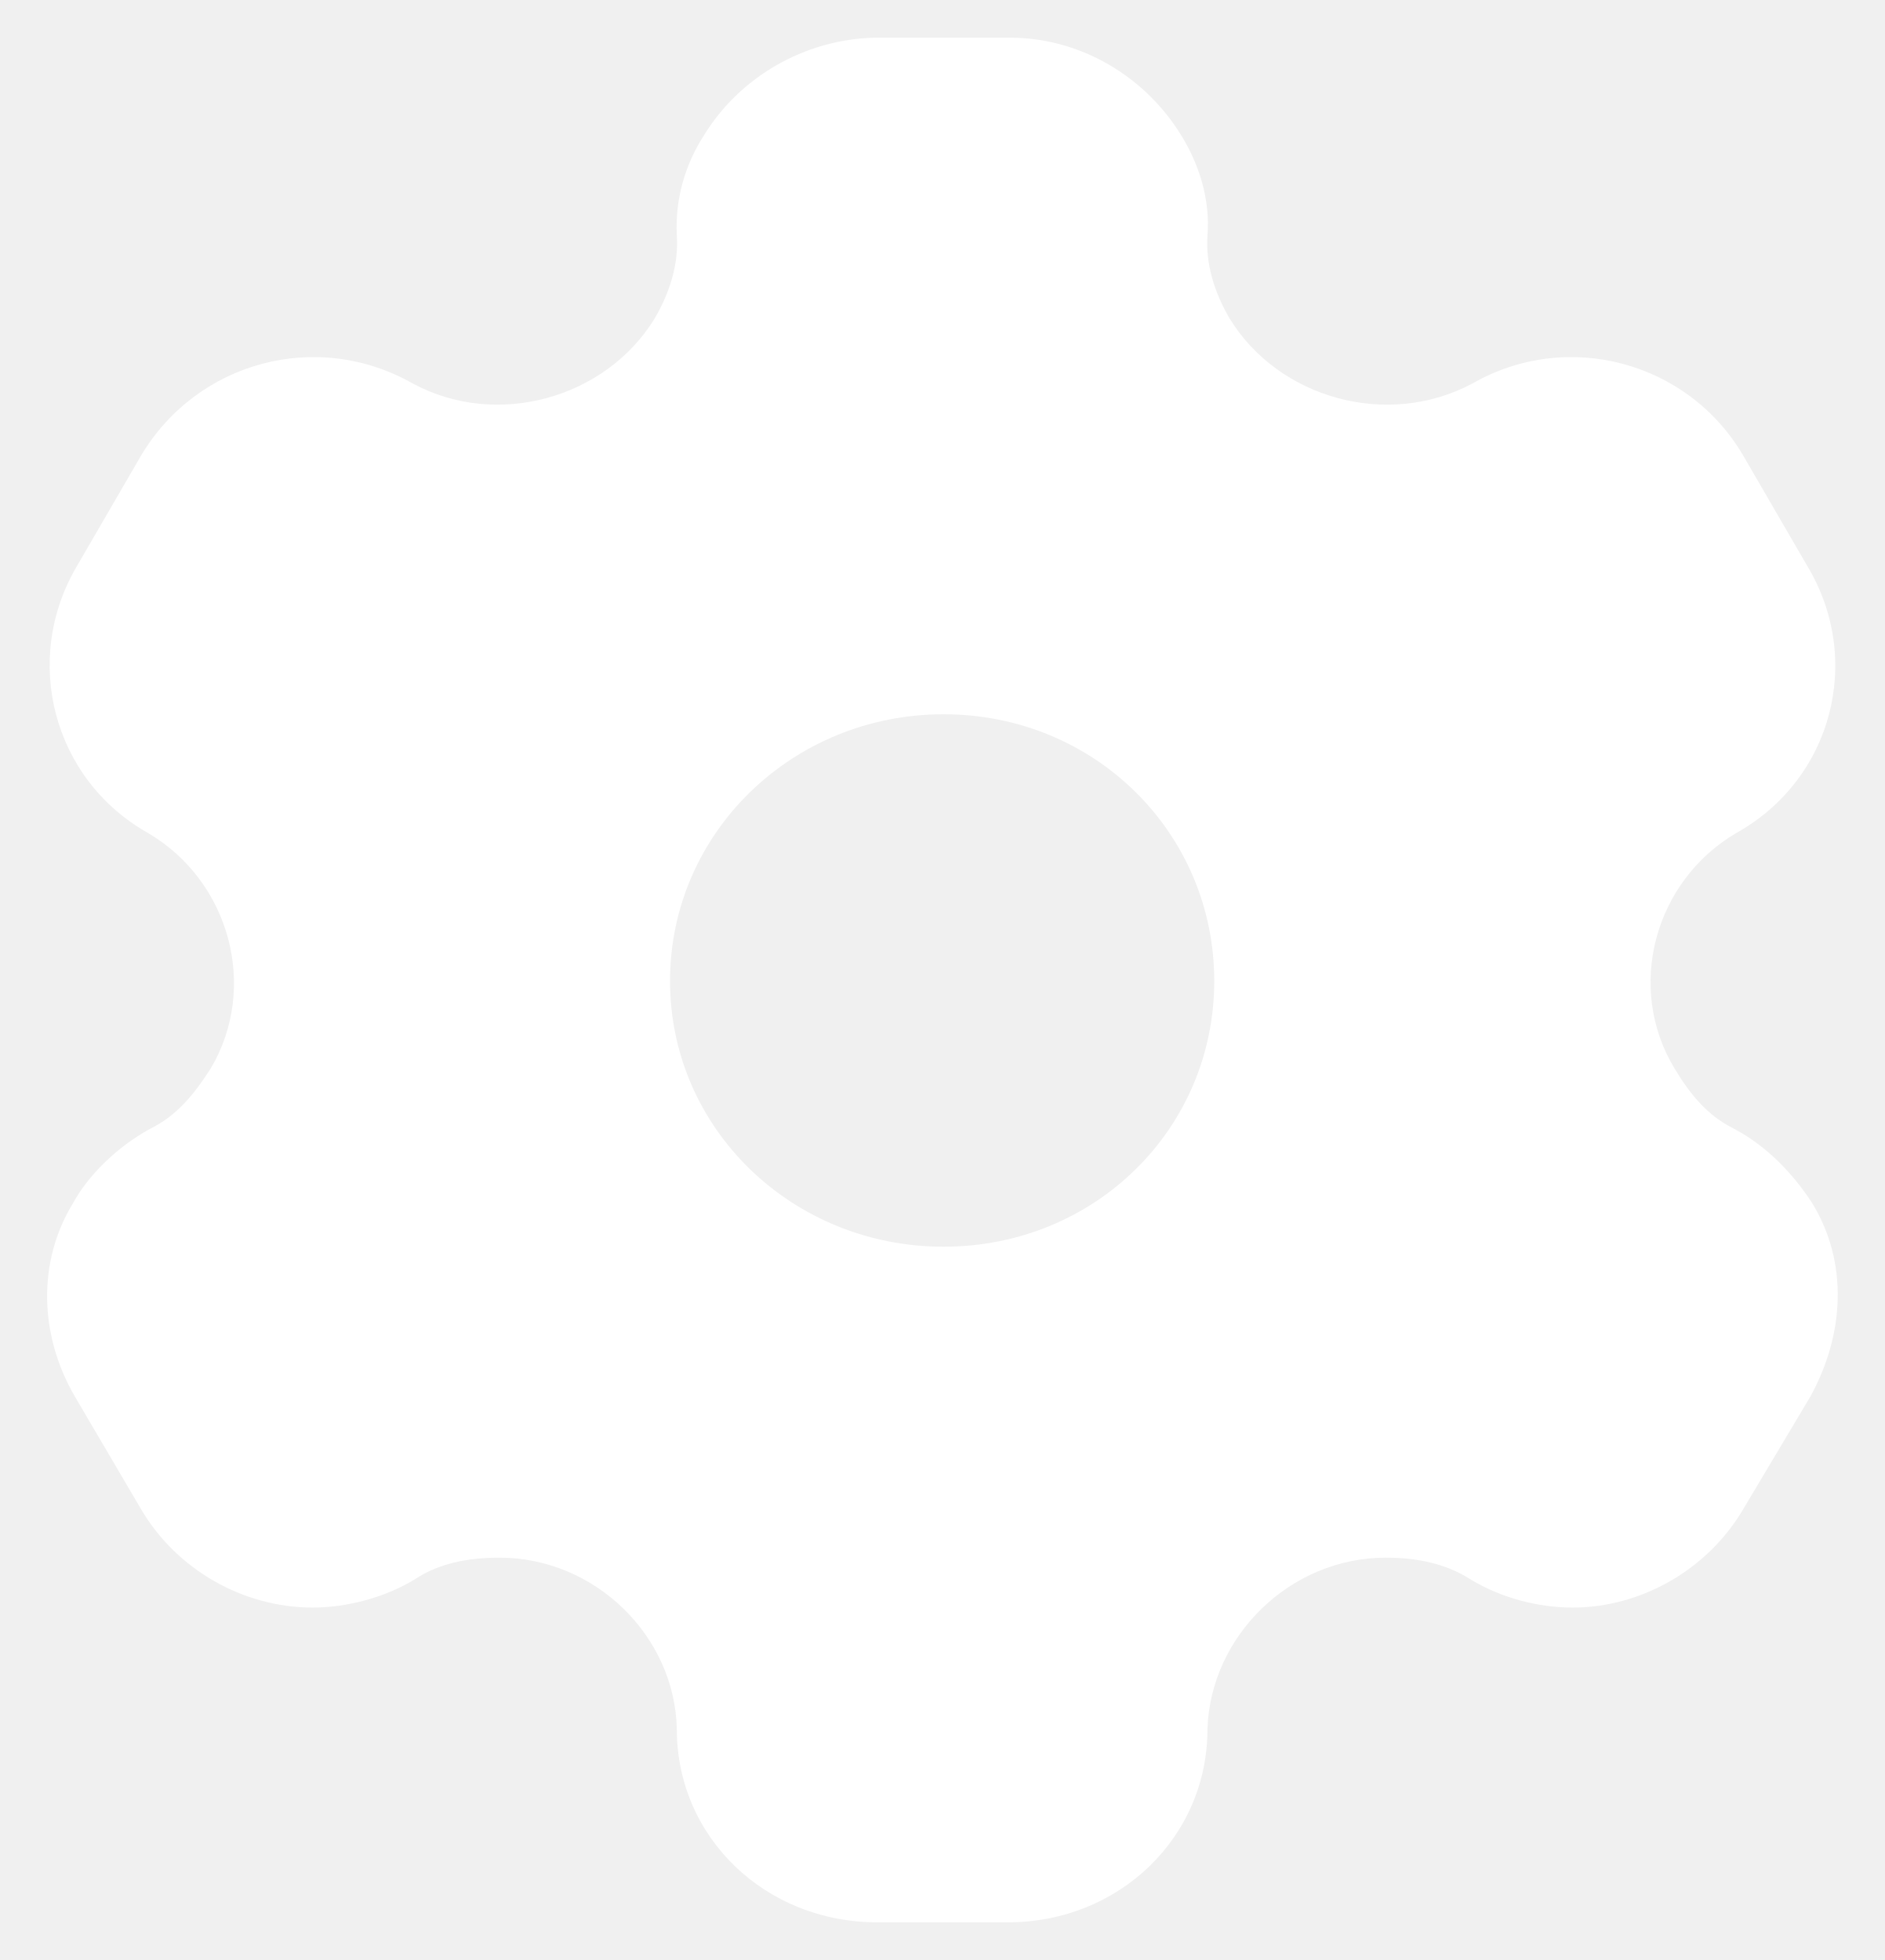
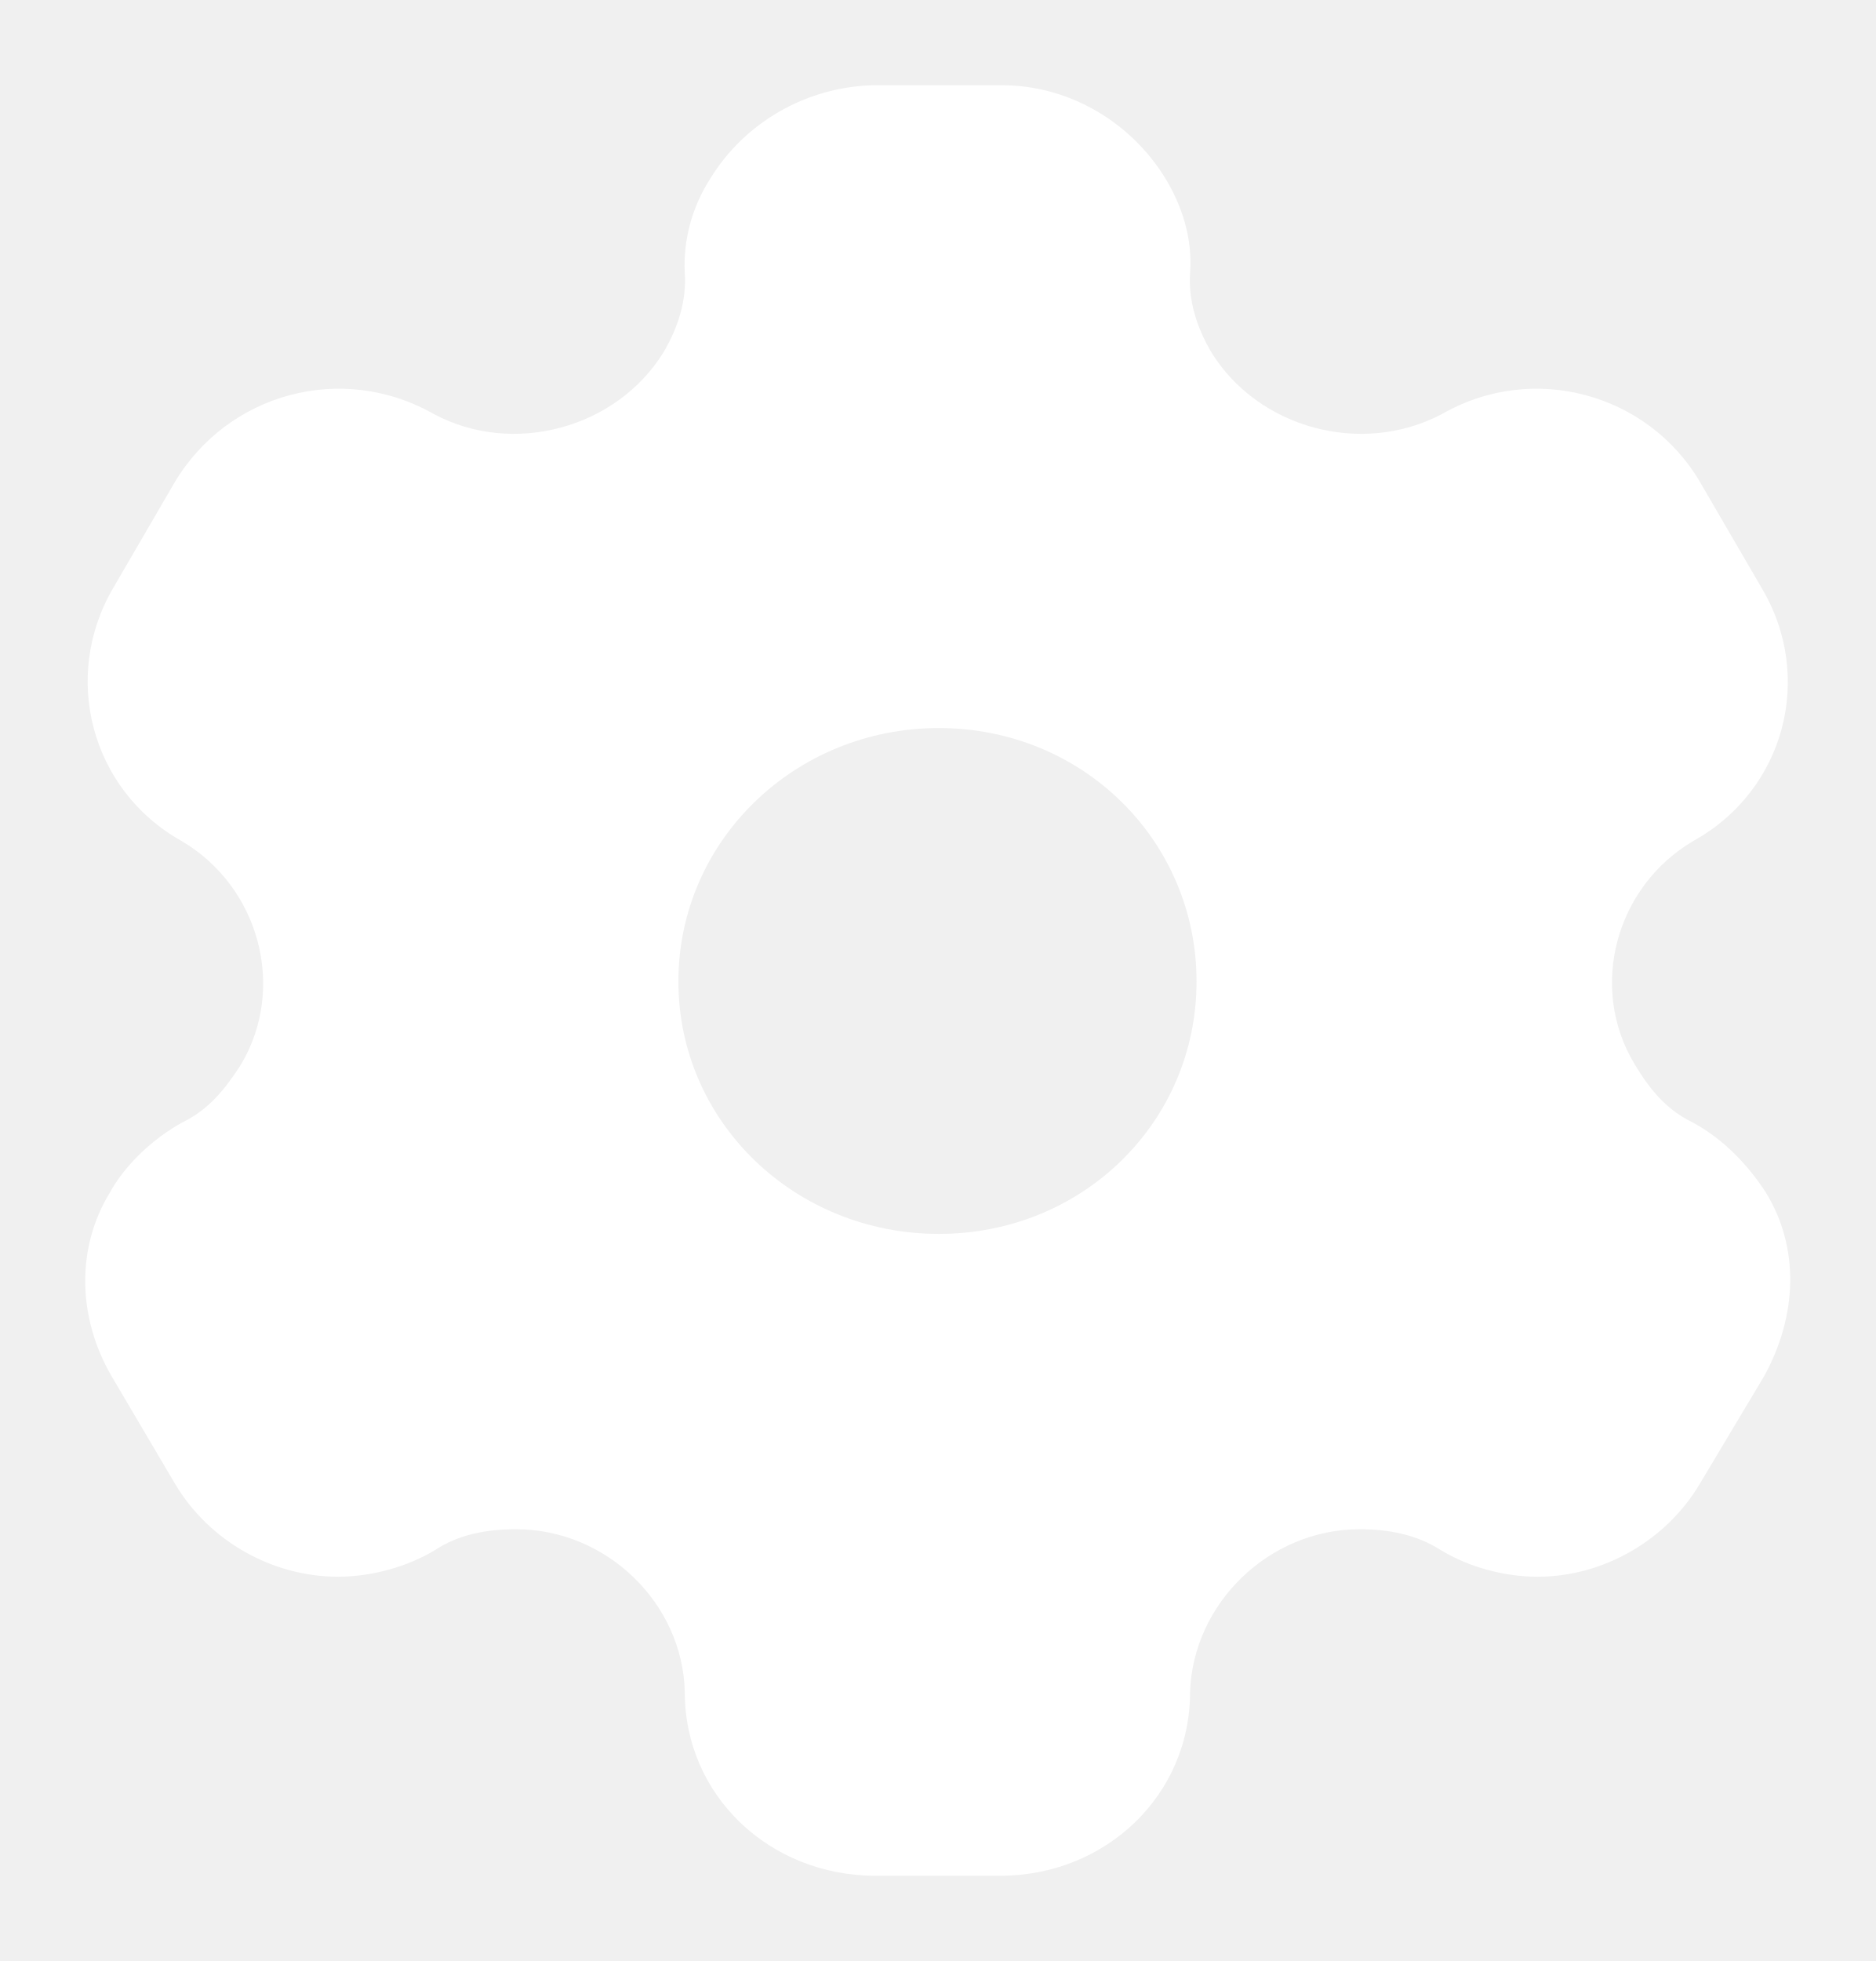
- <svg xmlns="http://www.w3.org/2000/svg" width="25" height="26" viewBox="0 0 25 26" fill="none">
-   <path d="M13.396 0.5C14.342 0.5 15.198 1.025 15.67 1.8C15.9 2.175 16.054 2.638 16.015 3.125C15.99 3.5 16.105 3.875 16.309 4.225C16.961 5.288 18.404 5.688 19.528 5.088C20.793 4.363 22.39 4.8 23.118 6.038L23.974 7.513C24.715 8.75 24.306 10.338 23.029 11.05C21.943 11.688 21.559 13.1 22.211 14.175C22.415 14.513 22.645 14.8 23.003 14.975C23.45 15.213 23.795 15.588 24.038 15.963C24.51 16.738 24.472 17.688 24.012 18.525L23.118 20.025C22.645 20.825 21.764 21.325 20.857 21.325C20.41 21.325 19.912 21.2 19.503 20.95C19.171 20.738 18.787 20.663 18.379 20.663C17.114 20.663 16.054 21.7 16.015 22.938C16.015 24.375 14.84 25.5 13.371 25.5H11.634C10.152 25.5 8.977 24.375 8.977 22.938C8.951 21.7 7.891 20.663 6.626 20.663C6.205 20.663 5.821 20.738 5.502 20.95C5.093 21.2 4.582 21.325 4.148 21.325C3.228 21.325 2.347 20.825 1.874 20.025L0.993 18.525C0.52 17.713 0.494 16.738 0.967 15.963C1.171 15.588 1.555 15.213 1.989 14.975C2.347 14.8 2.577 14.513 2.794 14.175C3.432 13.1 3.049 11.688 1.963 11.05C0.699 10.338 0.29 8.75 1.018 7.513L1.874 6.038C2.615 4.8 4.199 4.363 5.476 5.088C6.588 5.688 8.031 5.288 8.683 4.225C8.887 3.875 9.002 3.5 8.977 3.125C8.951 2.638 9.092 2.175 9.334 1.8C9.807 1.025 10.663 0.525 11.595 0.5H13.396ZM12.515 9.475C10.509 9.475 8.887 11.05 8.887 13.013C8.887 14.975 10.509 16.538 12.515 16.538C14.521 16.538 16.105 14.975 16.105 13.013C16.105 11.05 14.521 9.475 12.515 9.475Z" fill="white" />
+ <svg xmlns="http://www.w3.org/2000/svg" width="22" height="23" viewBox="0 0 22 23" fill="none">
+   <path d="M11.755 1C12.551 1 13.272 1.441 13.67 2.092C13.863 2.407 13.992 2.796 13.96 3.205C13.939 3.52 14.036 3.835 14.208 4.129C14.756 5.021 15.972 5.357 16.919 4.854C17.983 4.245 19.328 4.612 19.941 5.652L20.662 6.891C21.286 7.93 20.942 9.264 19.866 9.862C18.952 10.398 18.629 11.584 19.178 12.487C19.35 12.771 19.543 13.012 19.845 13.159C20.221 13.358 20.512 13.674 20.716 13.989C21.114 14.639 21.082 15.438 20.694 16.141L19.941 17.401C19.543 18.073 18.801 18.493 18.037 18.493C17.661 18.493 17.241 18.388 16.897 18.178C16.617 18 16.295 17.936 15.95 17.936C14.885 17.936 13.992 18.808 13.96 19.848C13.96 21.055 12.971 22 11.733 22H10.27C9.023 22 8.033 21.055 8.033 19.848C8.011 18.808 7.119 17.936 6.054 17.936C5.699 17.936 5.376 18 5.107 18.178C4.763 18.388 4.332 18.493 3.967 18.493C3.192 18.493 2.45 18.073 2.052 17.401L1.309 16.141C0.911 15.459 0.89 14.639 1.288 13.989C1.46 13.674 1.783 13.358 2.149 13.159C2.45 13.012 2.643 12.771 2.826 12.487C3.364 11.584 3.041 10.398 2.127 9.862C1.062 9.264 0.718 7.93 1.331 6.891L2.052 5.652C2.676 4.612 4.01 4.245 5.085 4.854C6.021 5.357 7.237 5.021 7.785 4.129C7.958 3.835 8.054 3.52 8.033 3.205C8.011 2.796 8.13 2.407 8.334 2.092C8.732 1.441 9.453 1.021 10.238 1H11.755ZM11.013 8.539C9.324 8.539 7.958 9.862 7.958 11.511C7.958 13.159 9.324 14.472 11.013 14.472C12.702 14.472 14.036 13.159 14.036 11.511C14.036 9.862 12.702 8.539 11.013 8.539Z" fill="white" />
</svg>
